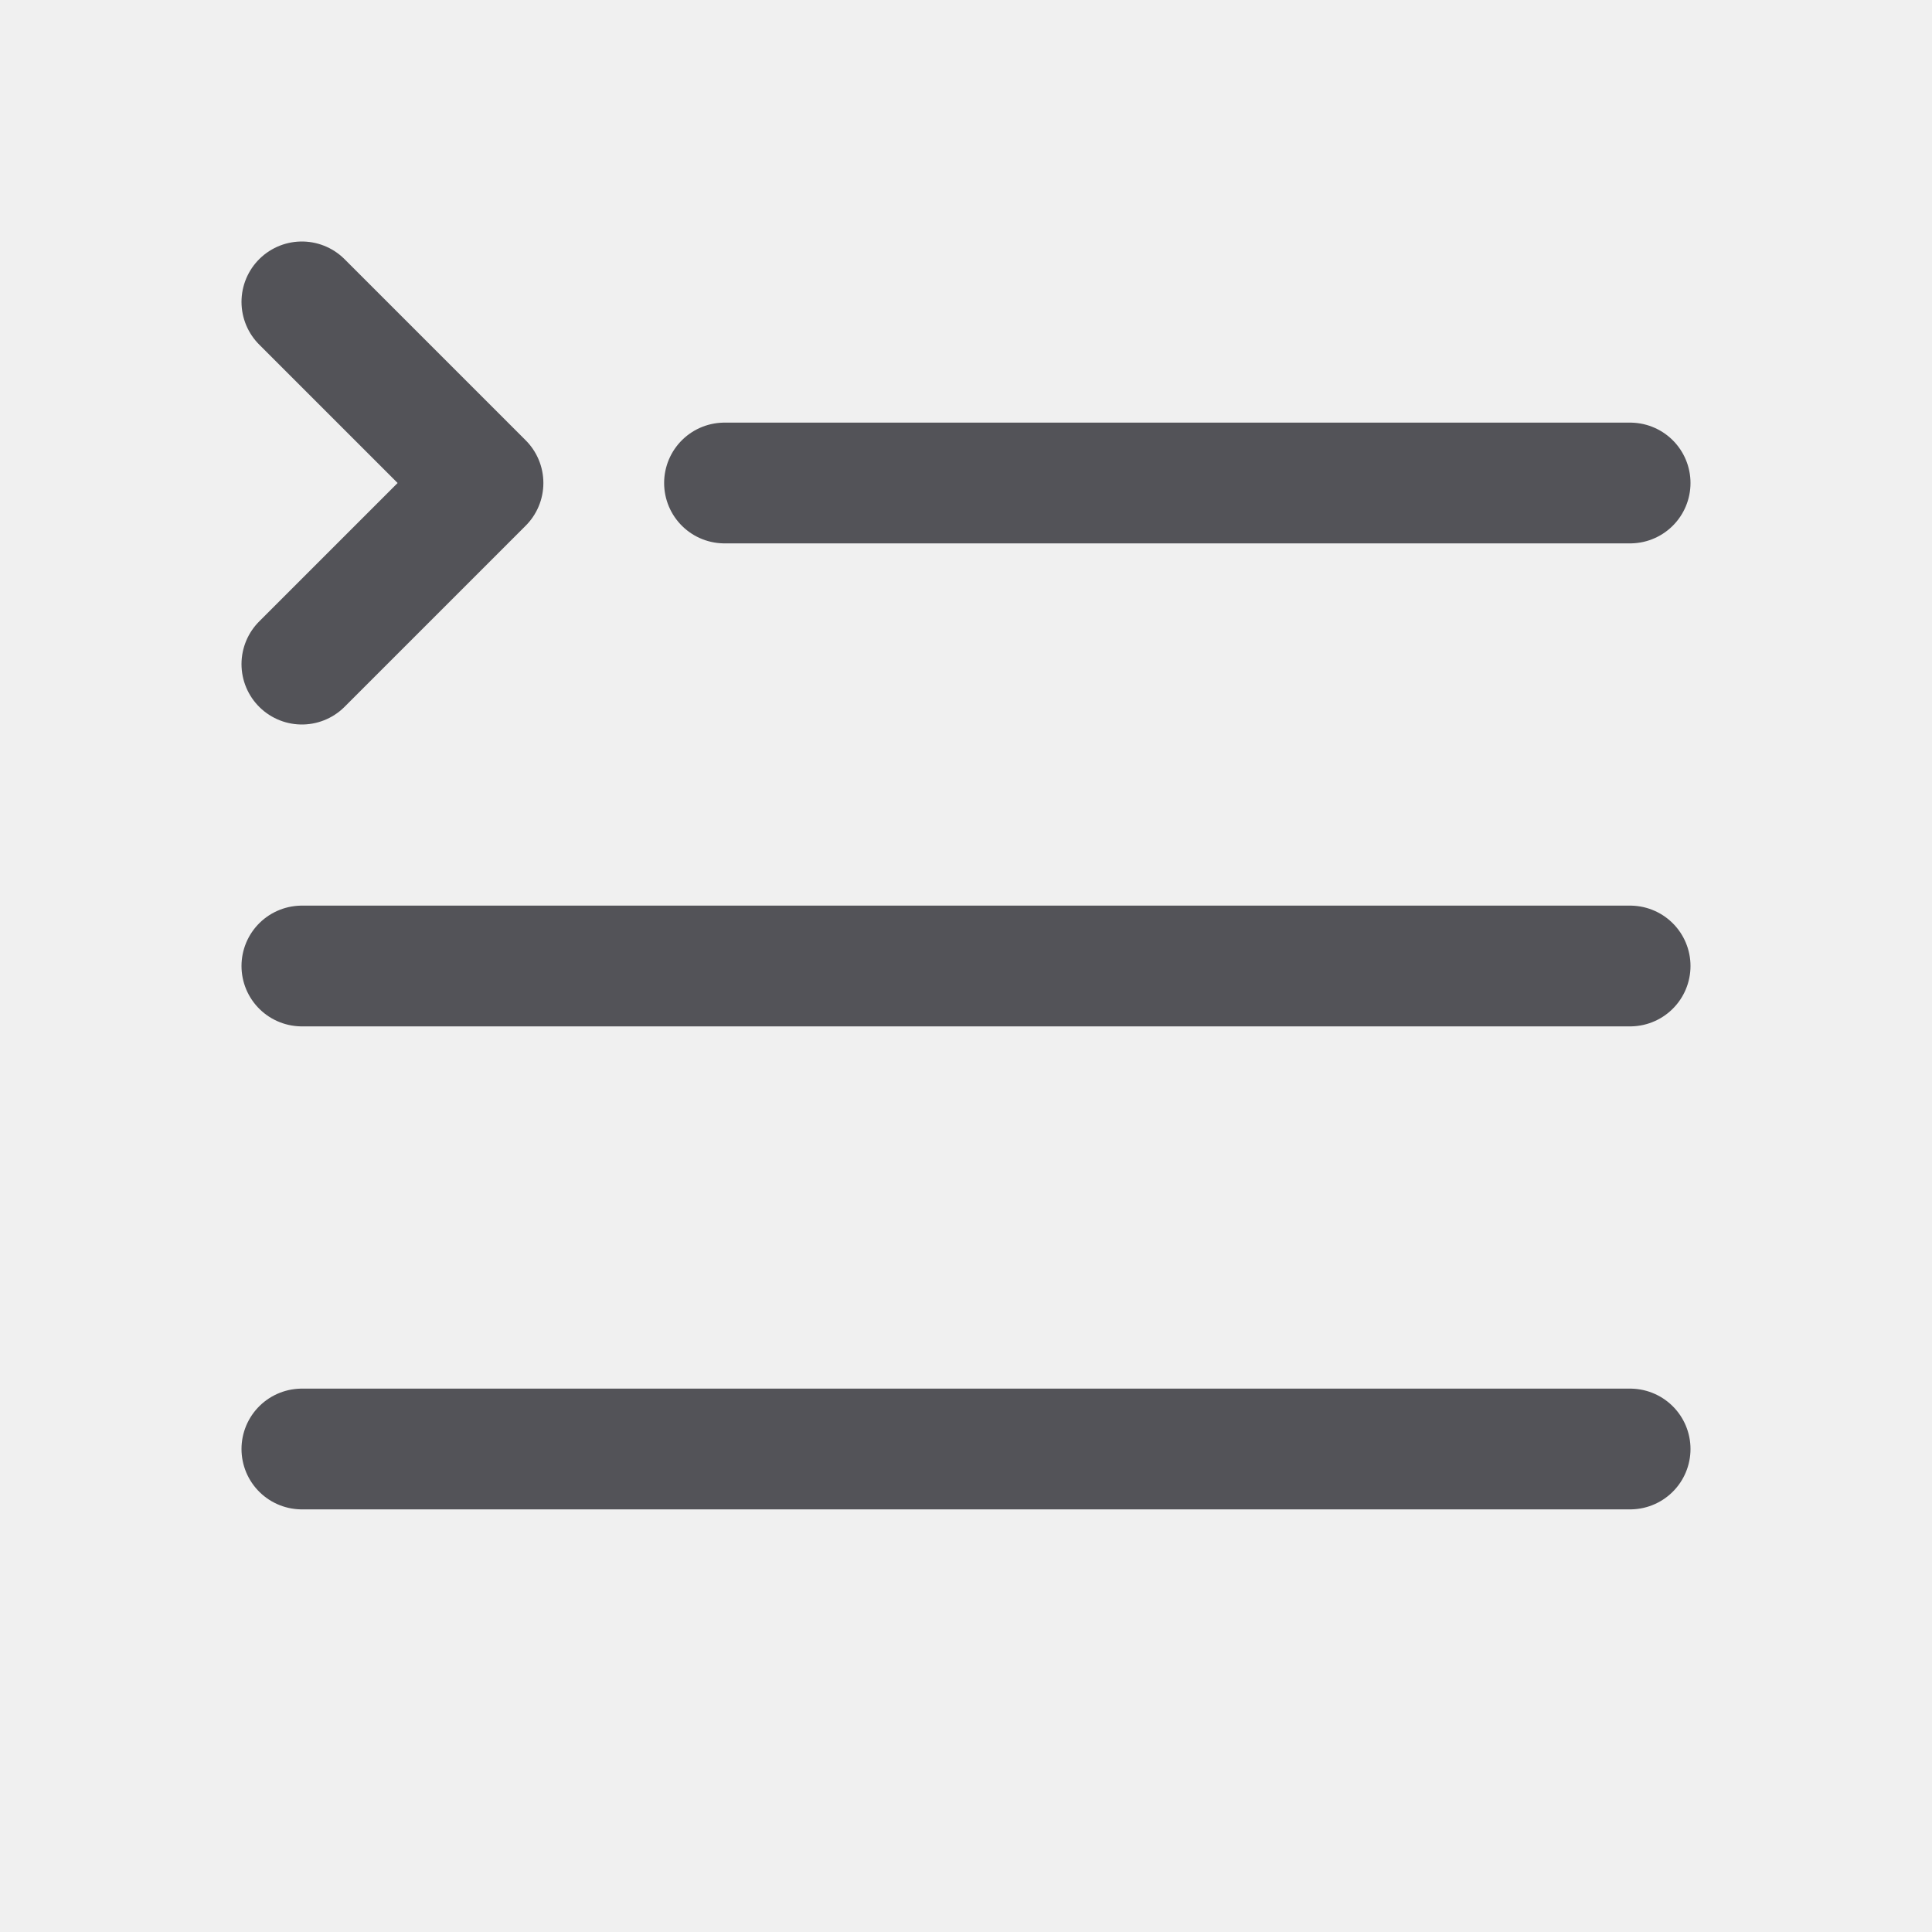
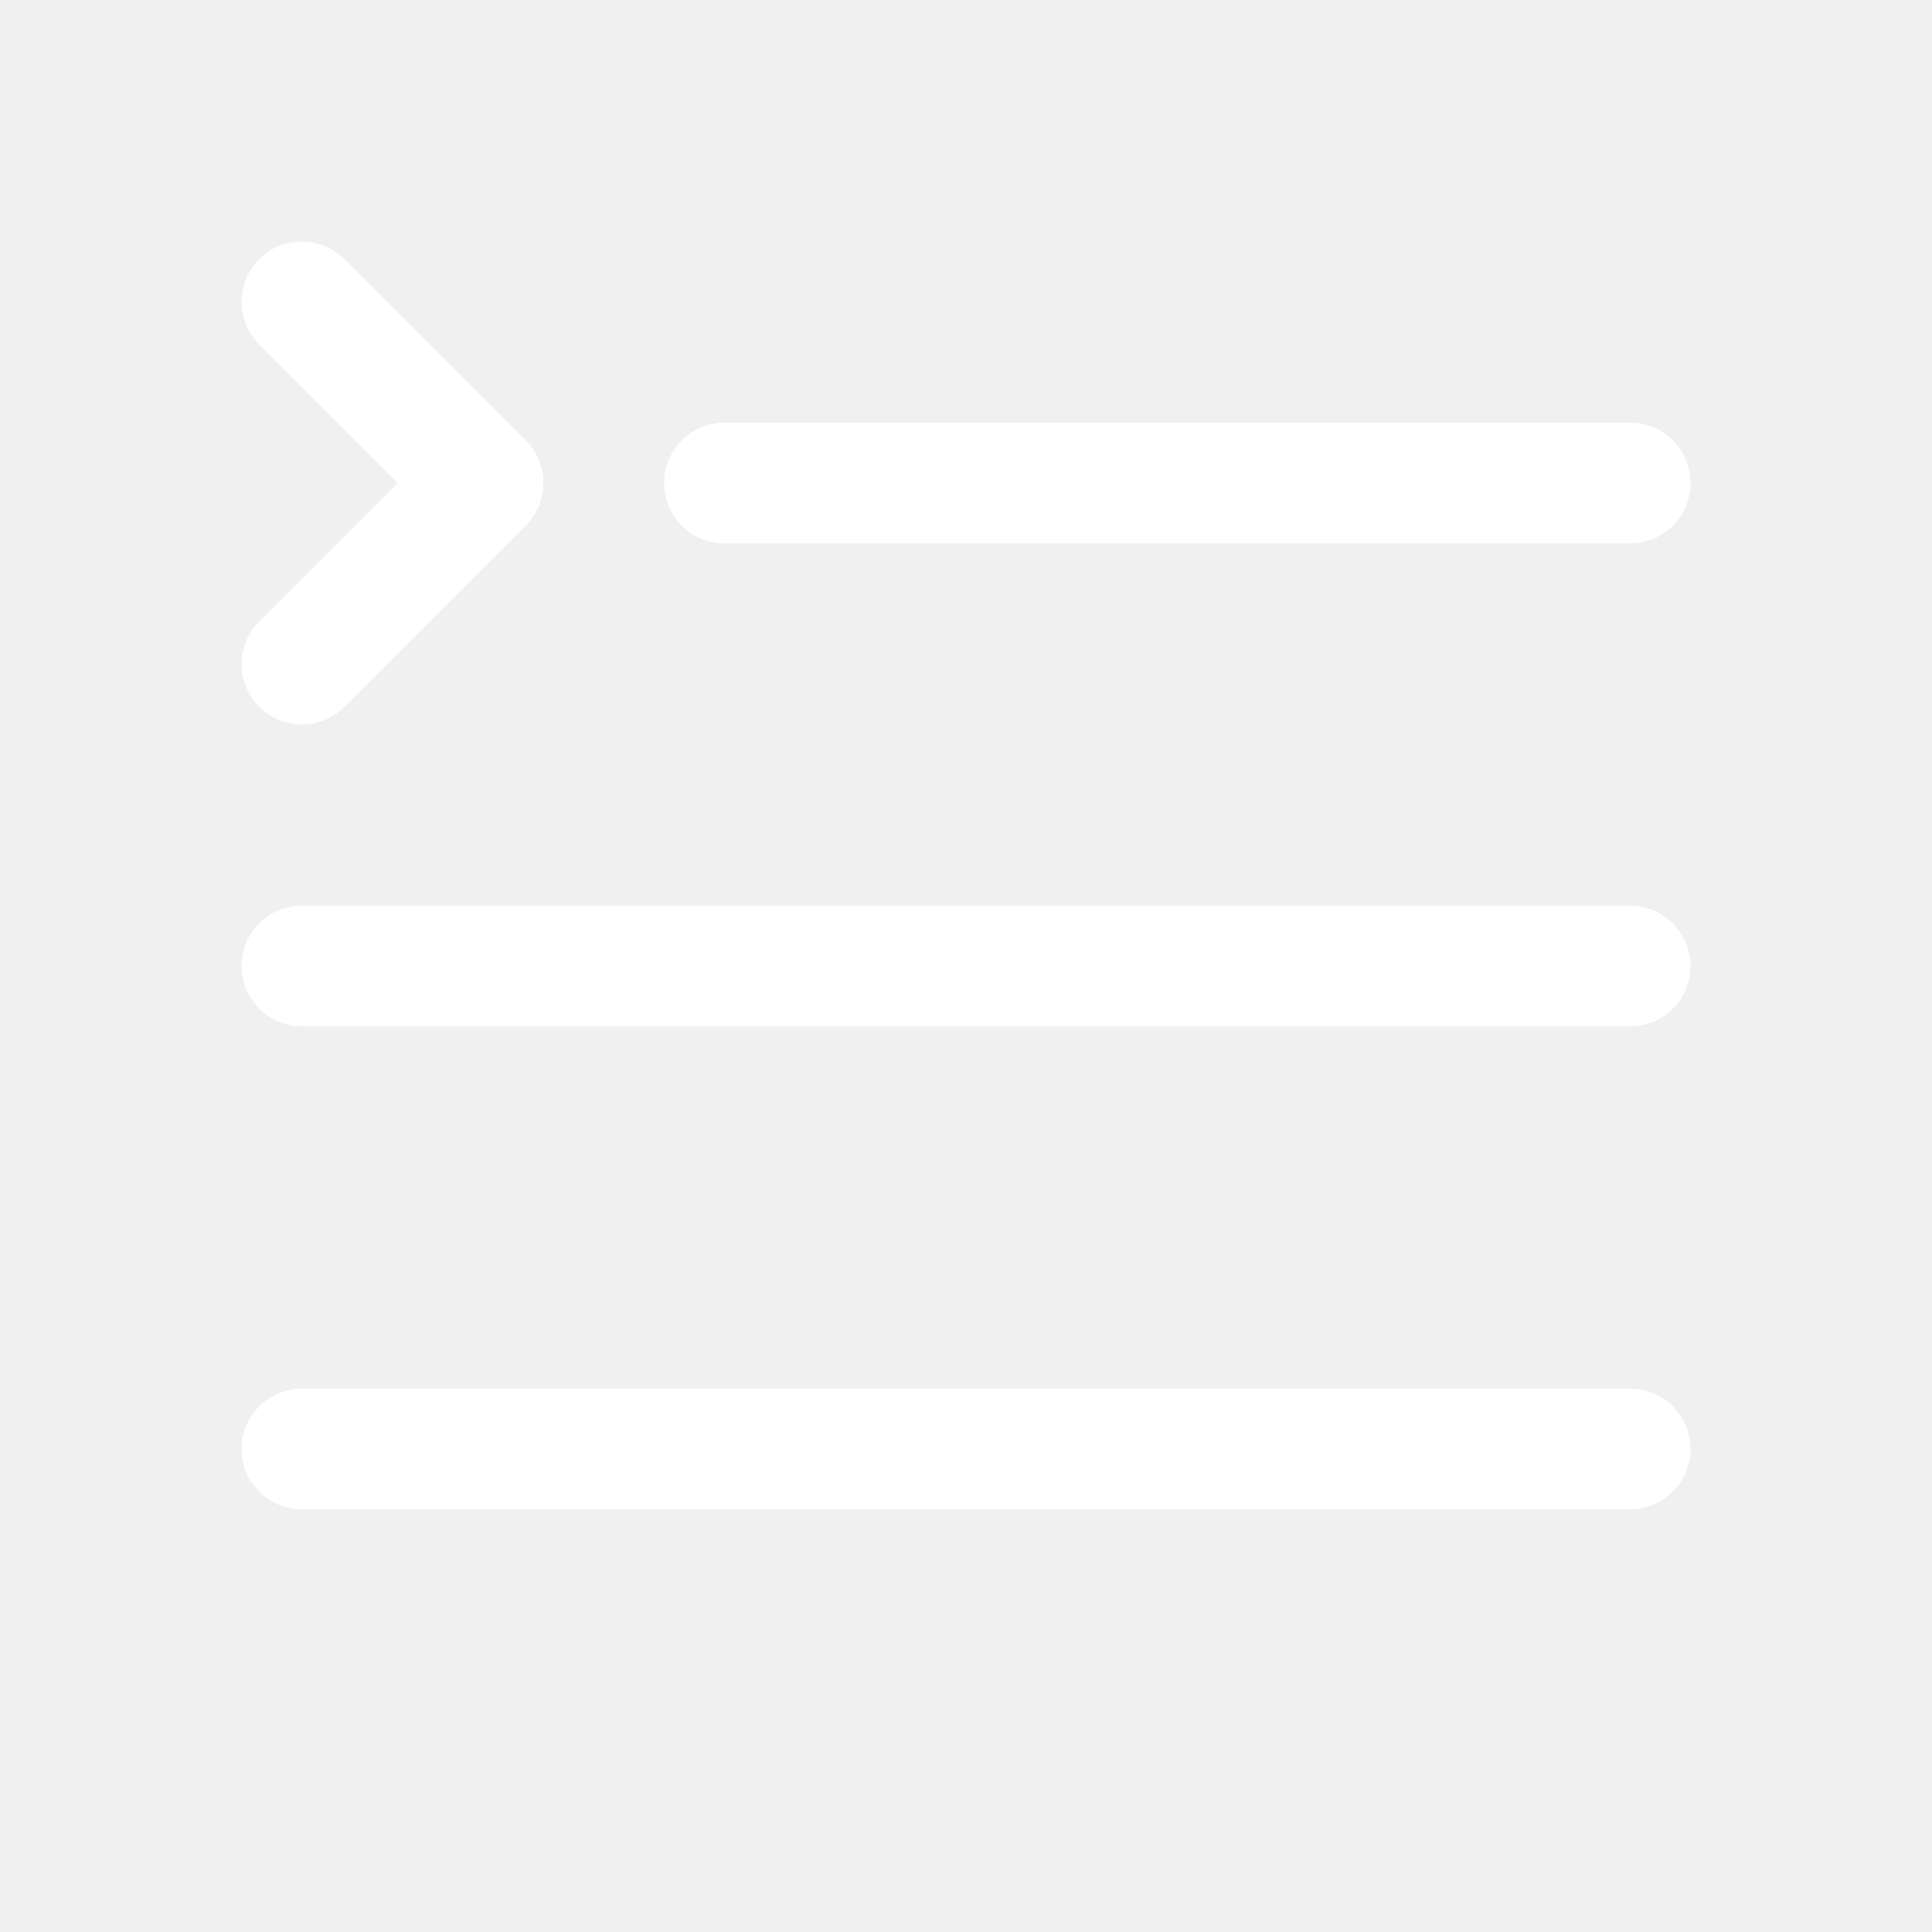
- <svg xmlns="http://www.w3.org/2000/svg" width="800px" height="800px" viewBox="0 0 32 32" fill="none">
-   <path stroke="#535358" stroke-linecap="round" stroke-linejoin="round" stroke-width="2" d="M12 8h15M5 16h22M5 24h22M5 11l3-3-3-3" />
+ <svg xmlns="http://www.w3.org/2000/svg" width="800px" height="800px" viewBox="0 0 32 32" fill="none" stroke="#fff">
+   <g id="SVGRepo_bgCarrier" stroke-width="0" />
+   <g id="SVGRepo_tracerCarrier" stroke-linecap="round" stroke-linejoin="round" />
+   <g id="SVGRepo_iconCarrier">
+     <path stroke="#fff" stroke-linecap="round" stroke-linejoin="round" stroke-width="2" d="M12 8h15M5 16h22M5 24h22M5 11l3-3-3-3" />
+   </g>
</svg>
